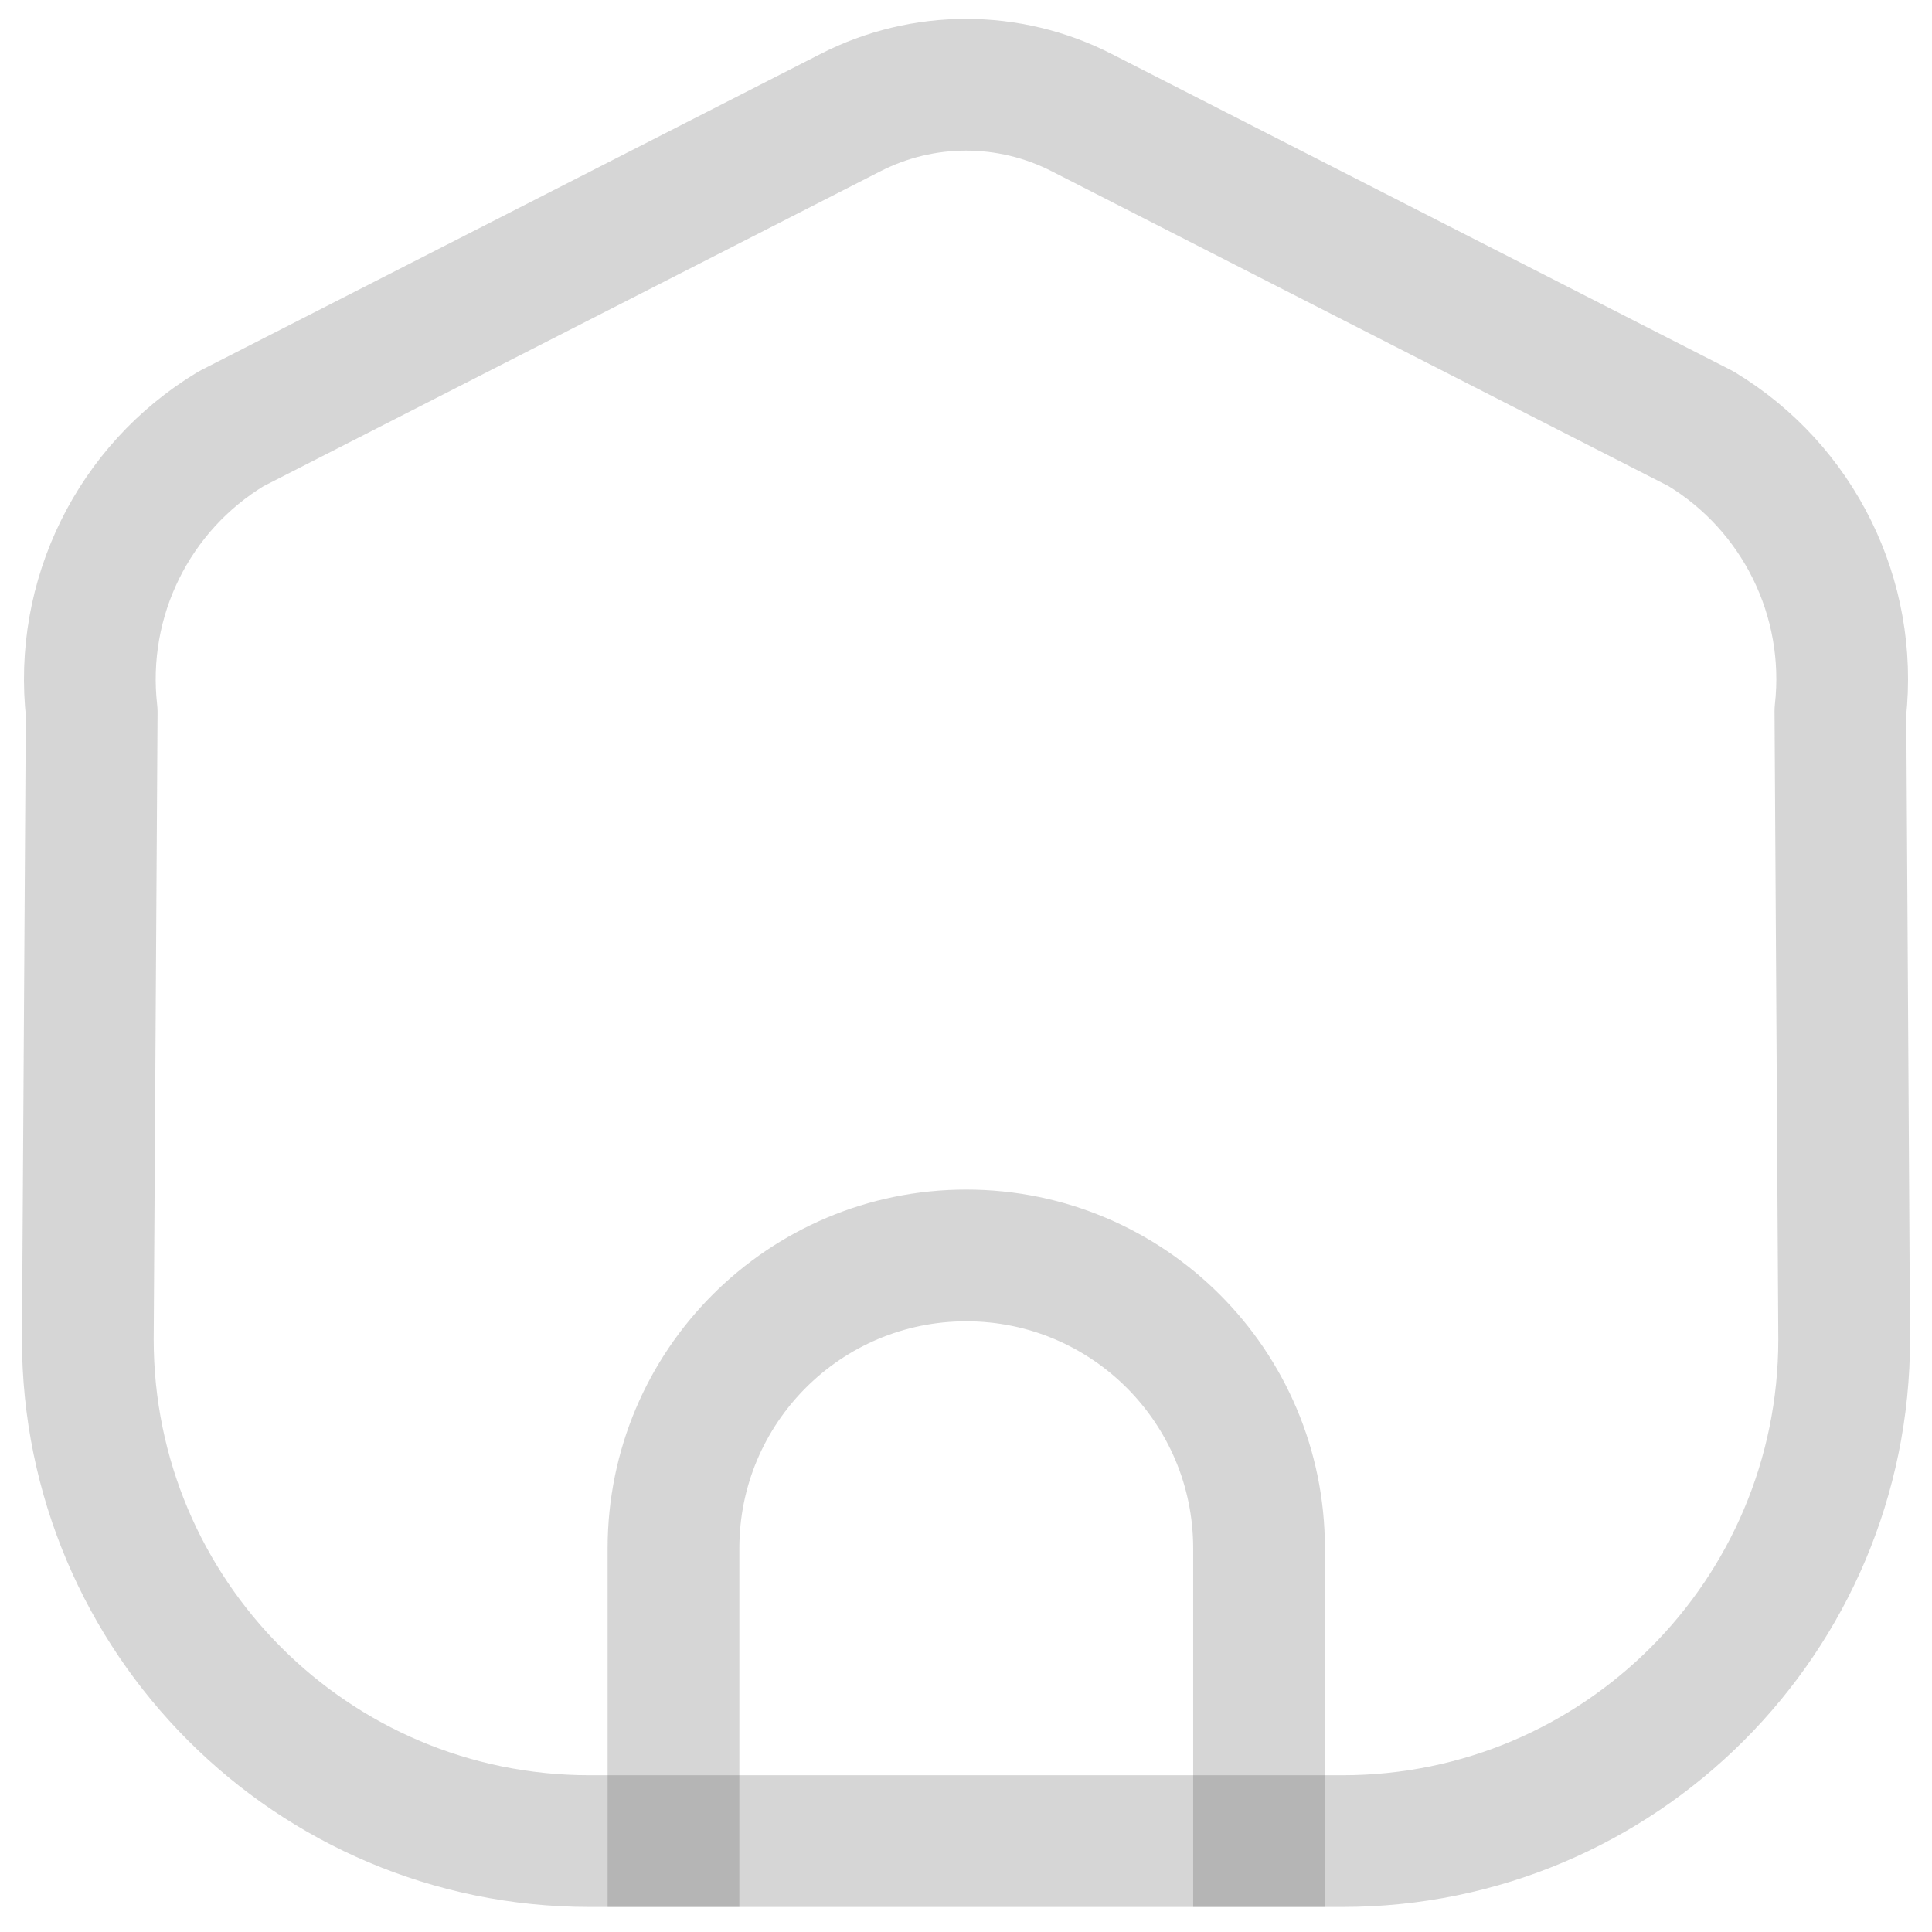
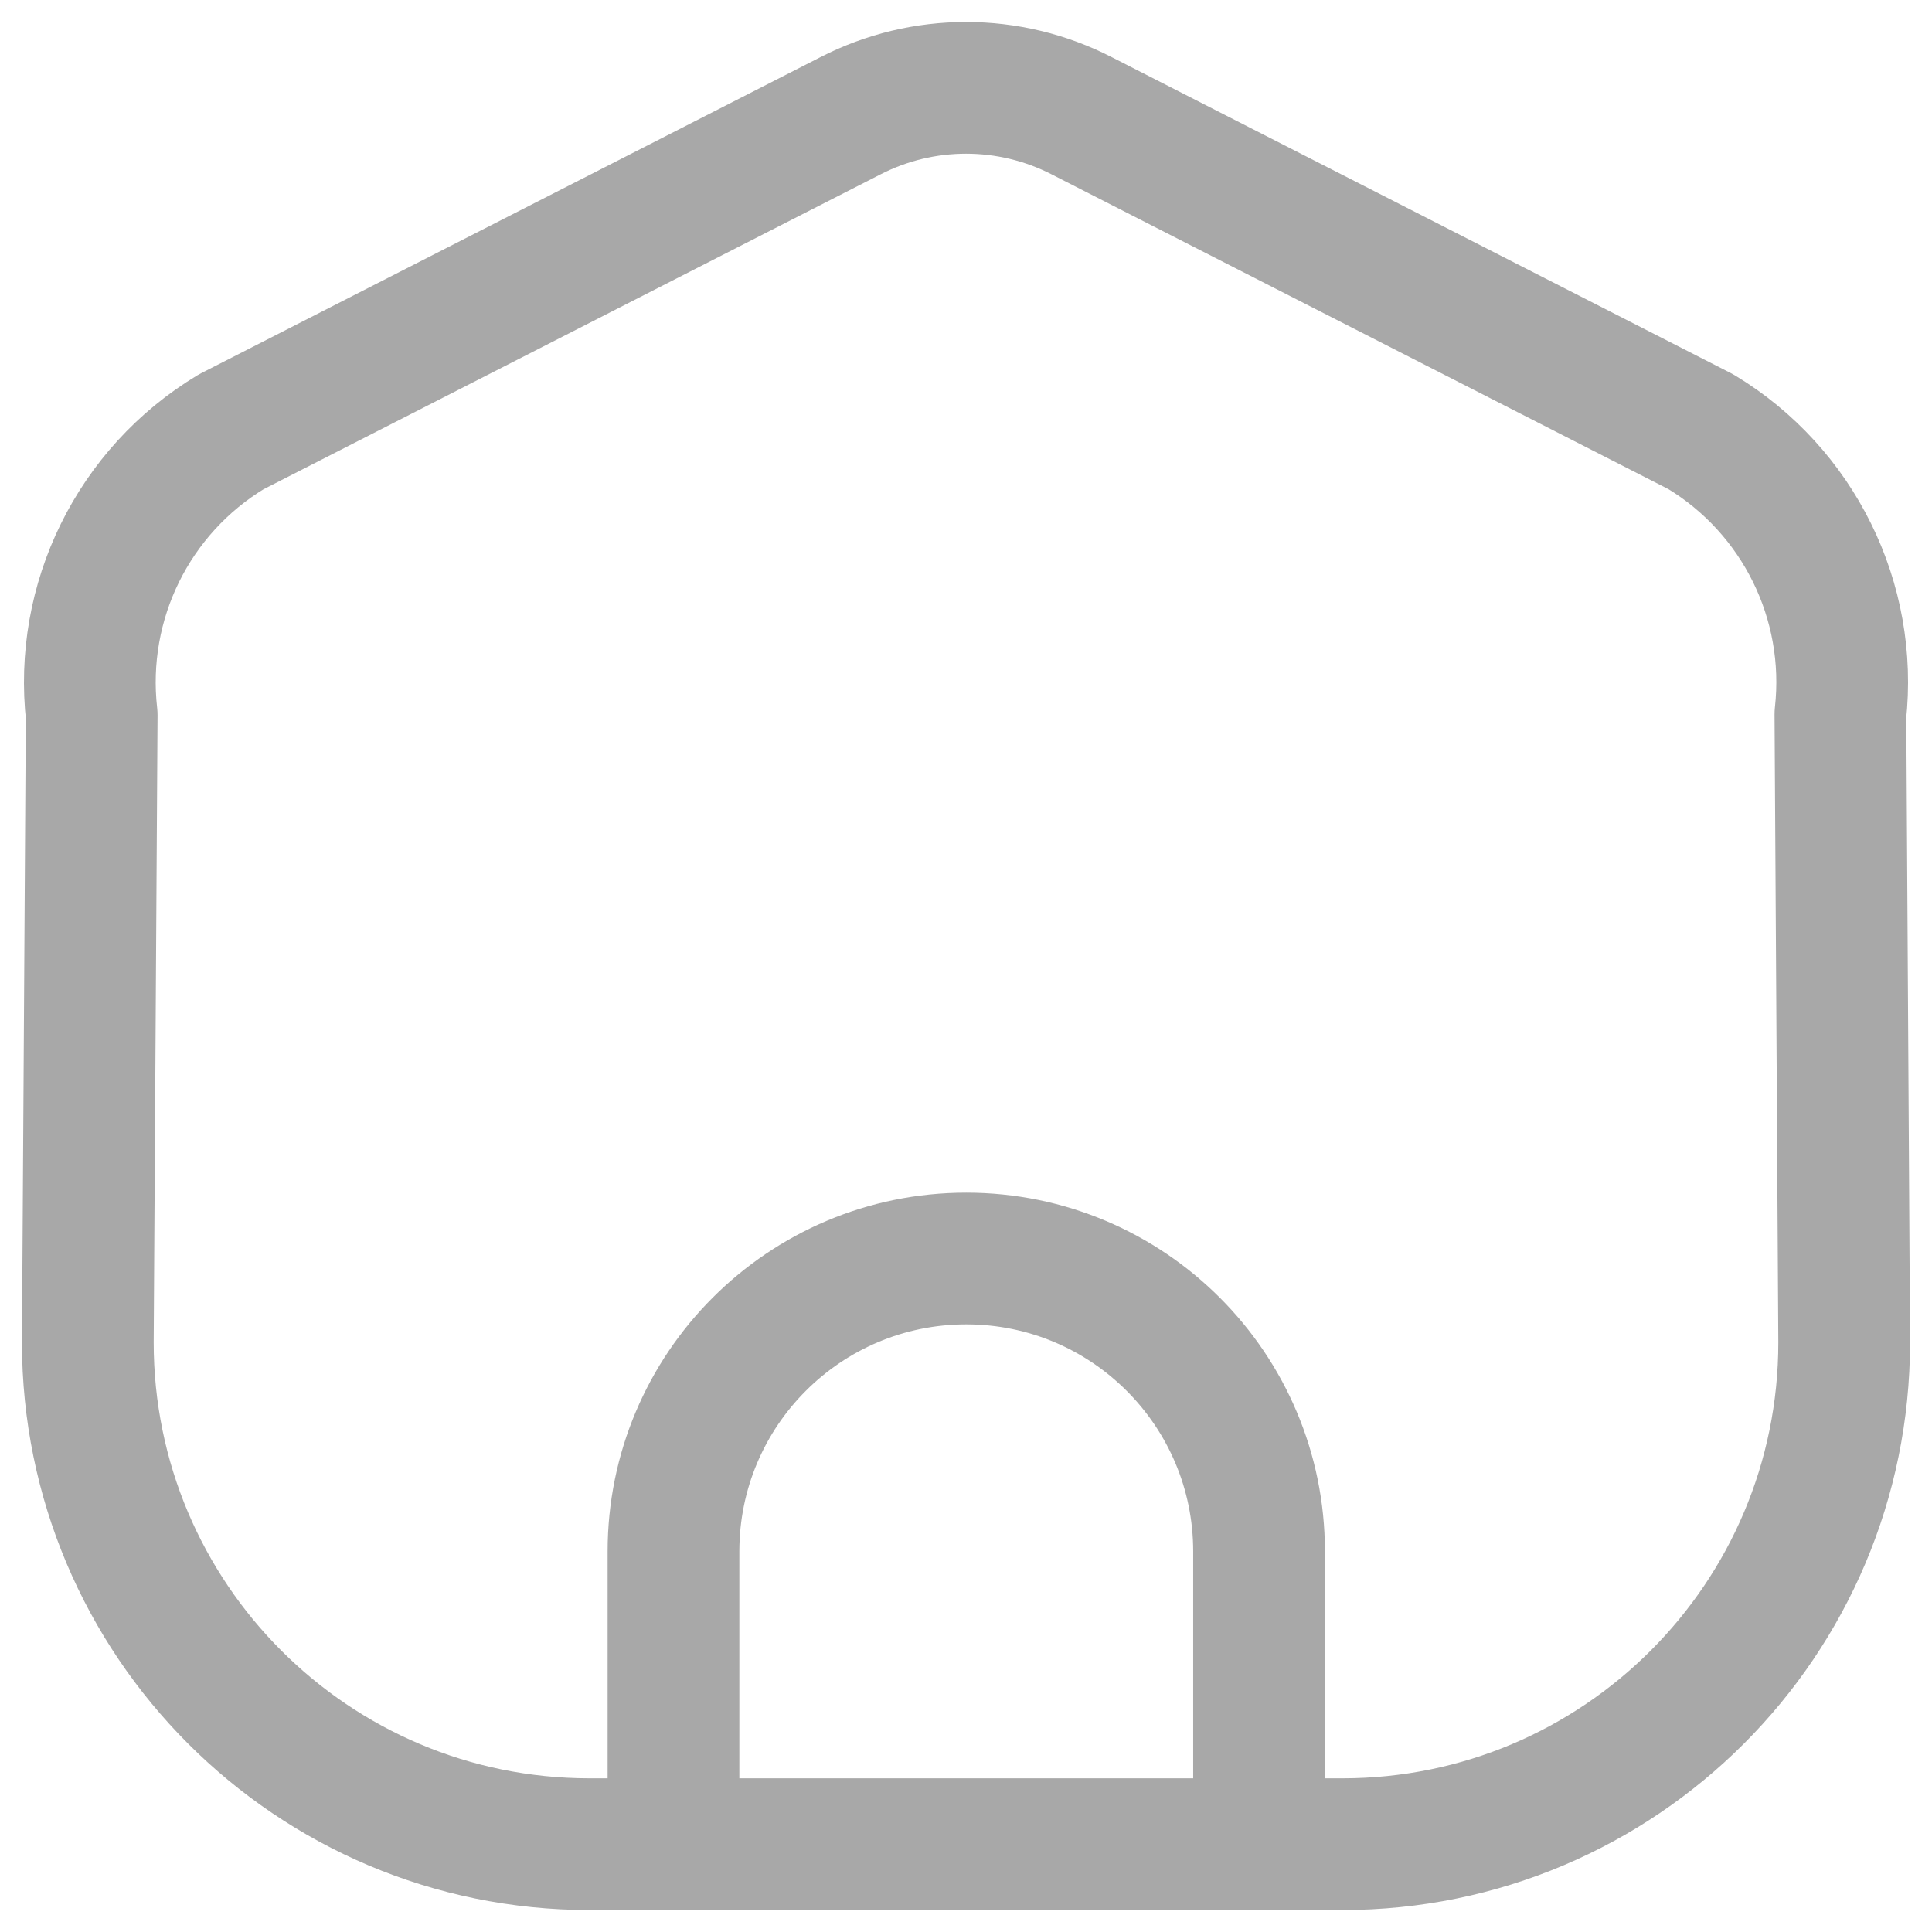
<svg xmlns="http://www.w3.org/2000/svg" width="22" height="22" viewBox="0 0 22 22" fill="none">
-   <path fill-rule="evenodd" clip-rule="evenodd" d="M2.633 4.882L9.683 1.283C10.51 0.859 11.491 0.859 12.319 1.283L19.369 4.882C20.48 5.553 21.1 6.809 20.957 8.099L21 15.251C21 18.406 18.442 20.965 15.286 20.965H6.714C3.558 20.965 1 18.406 1 15.251L1.044 8.108C0.898 6.814 1.518 5.554 2.633 4.882Z" stroke="#323232" stroke-opacity="0.2" stroke-width="1.5" stroke-linecap="round" stroke-linejoin="round" />
-   <path d="M7.669 20.965V17.631C7.669 15.789 9.161 14.296 11.003 14.296C12.844 14.296 14.337 15.789 14.337 17.631V20.965" stroke="#323232" stroke-opacity="0.2" stroke-width="1.5" stroke-linecap="square" stroke-linejoin="round" />
+   <path fill-rule="evenodd" clip-rule="evenodd" d="M2.633 4.917L9.683 1.319C10.51 0.894 11.491 0.894 12.319 1.319L19.369 4.917C20.48 5.588 21.1 6.844 20.957 8.134L21 15.286C21 18.442 18.442 21 15.286 21H6.714C3.558 21 1 18.442 1 15.286L1.044 8.143C0.898 6.849 1.518 5.589 2.633 4.917Z" stroke="#A8A8A8" stroke-width="1.5" stroke-linecap="round" stroke-linejoin="round" />
+   <path d="M7.669 21V17.666C7.669 15.824 9.161 14.331 11.003 14.331C12.844 14.331 14.337 15.824 14.337 17.666V21" stroke="#A8A8A8" stroke-width="1.5" stroke-linecap="square" stroke-linejoin="round" />
</svg>
